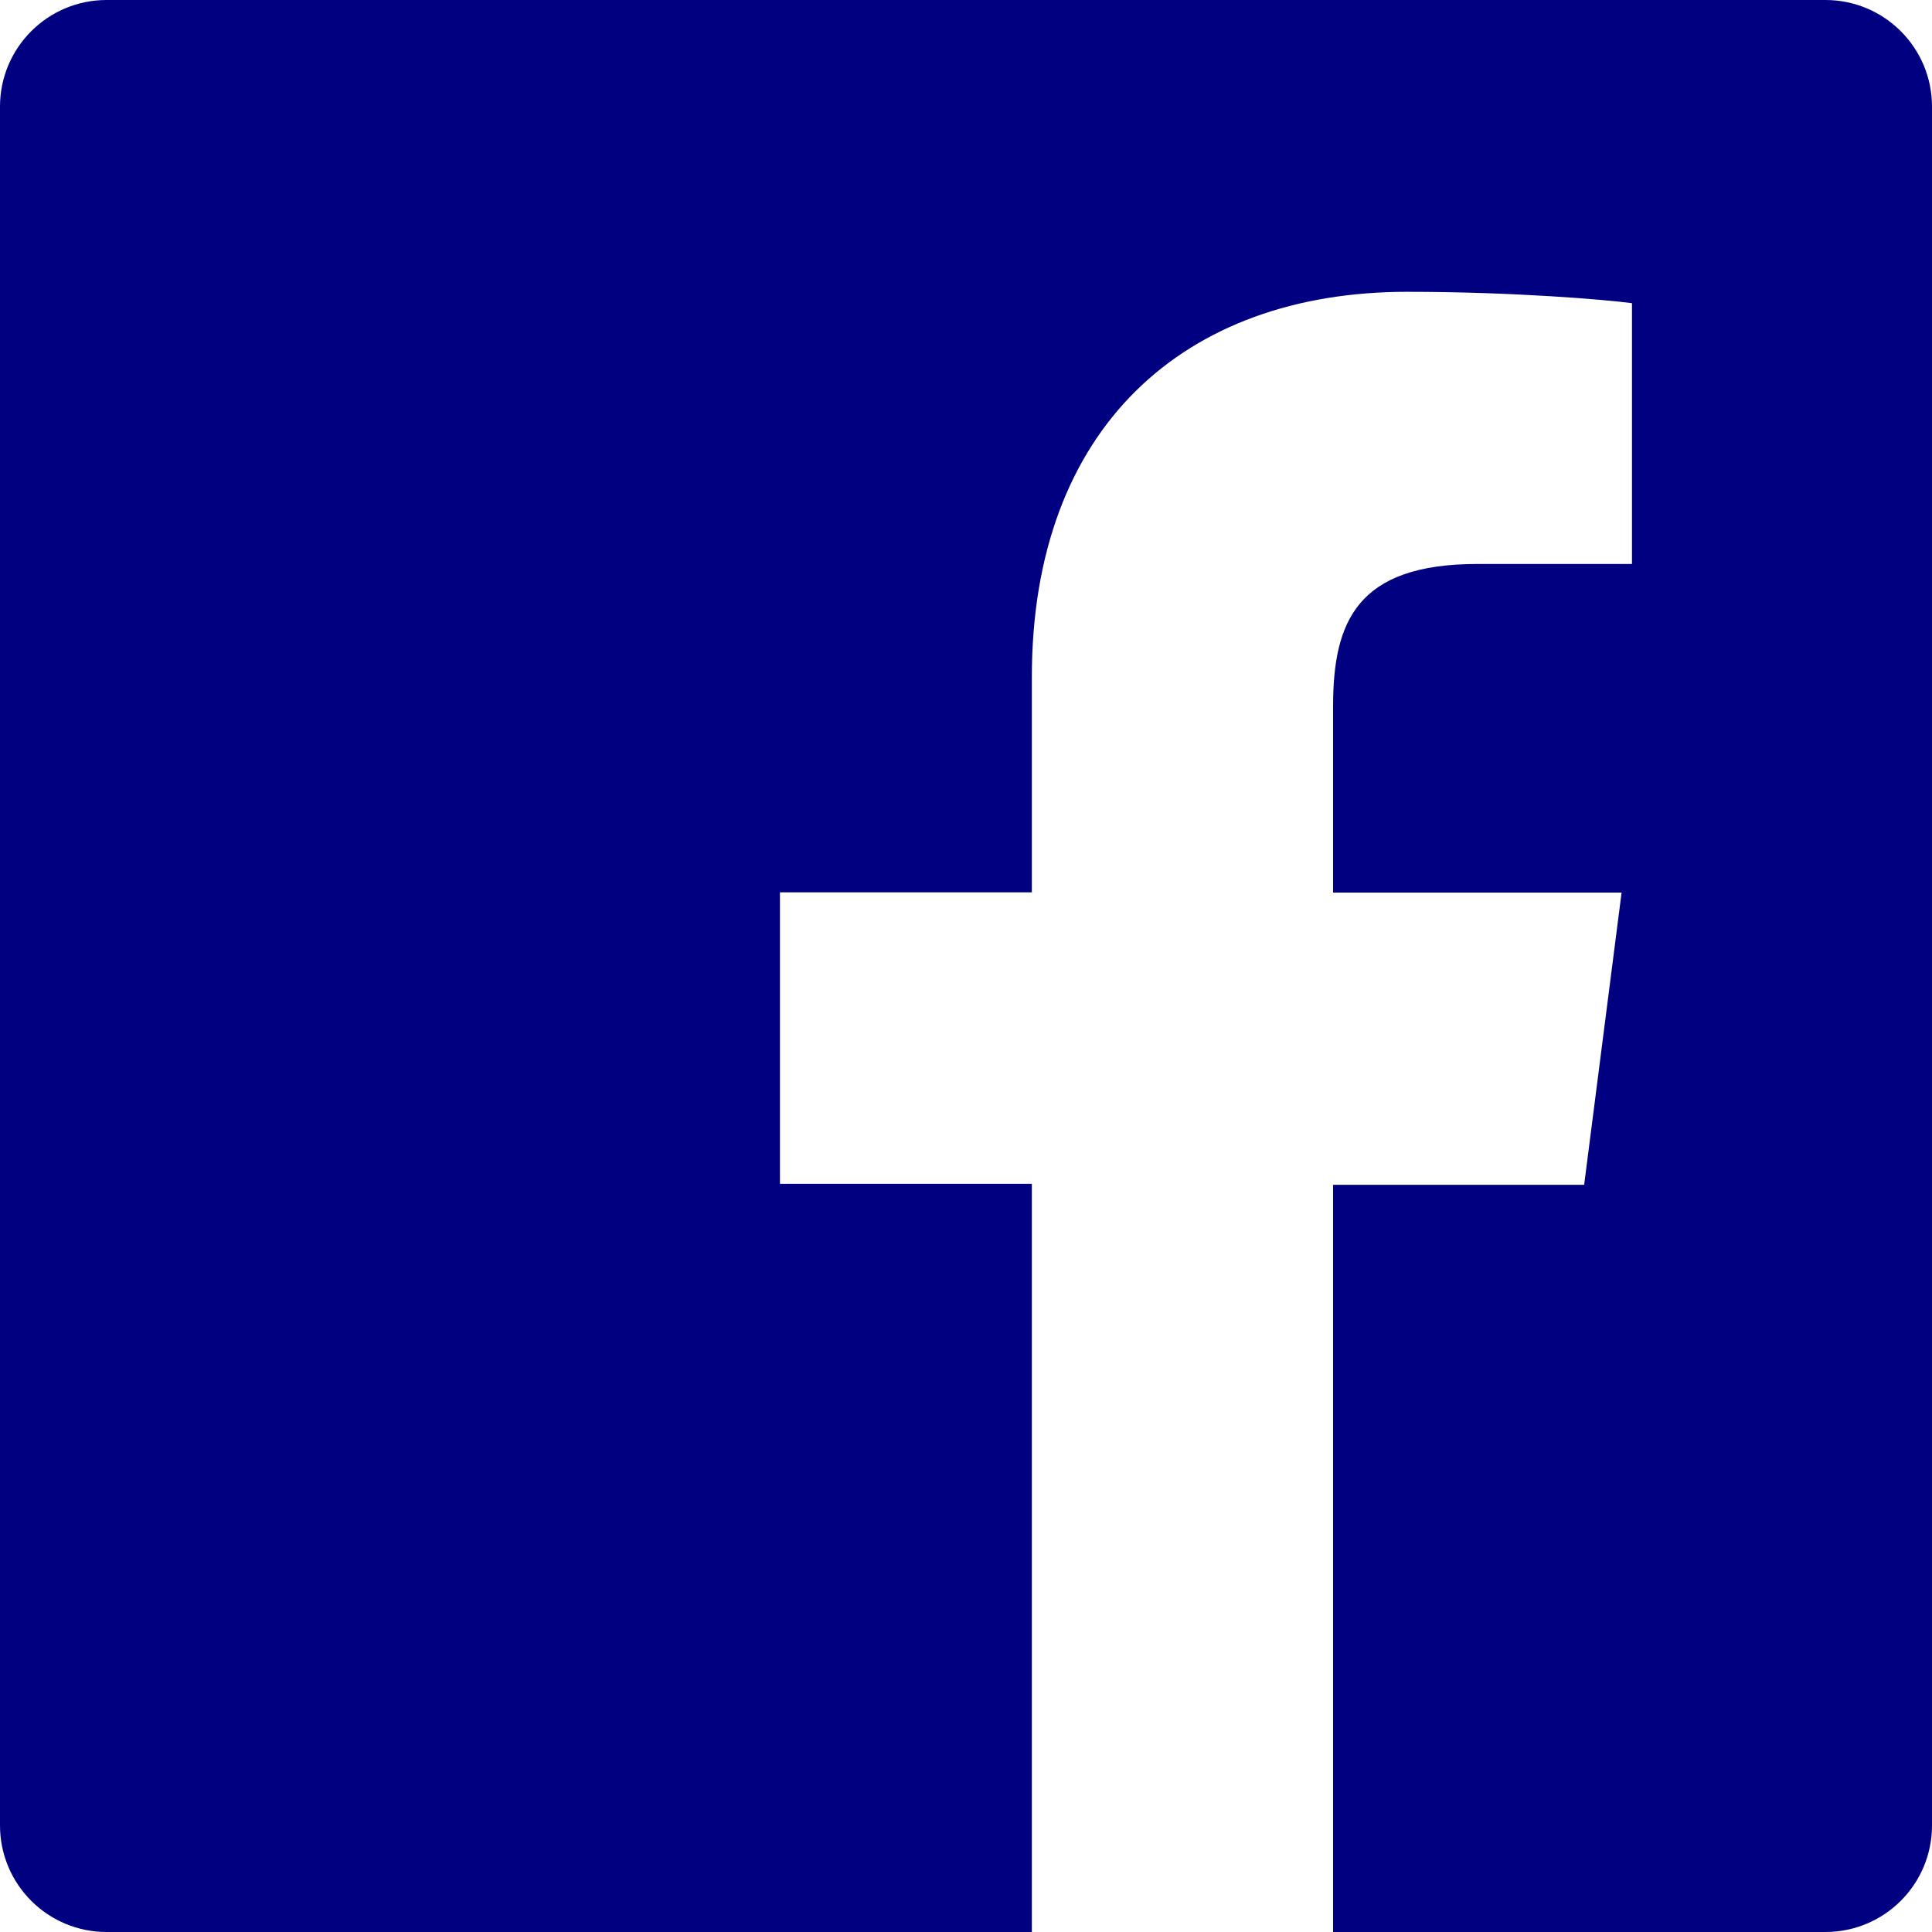
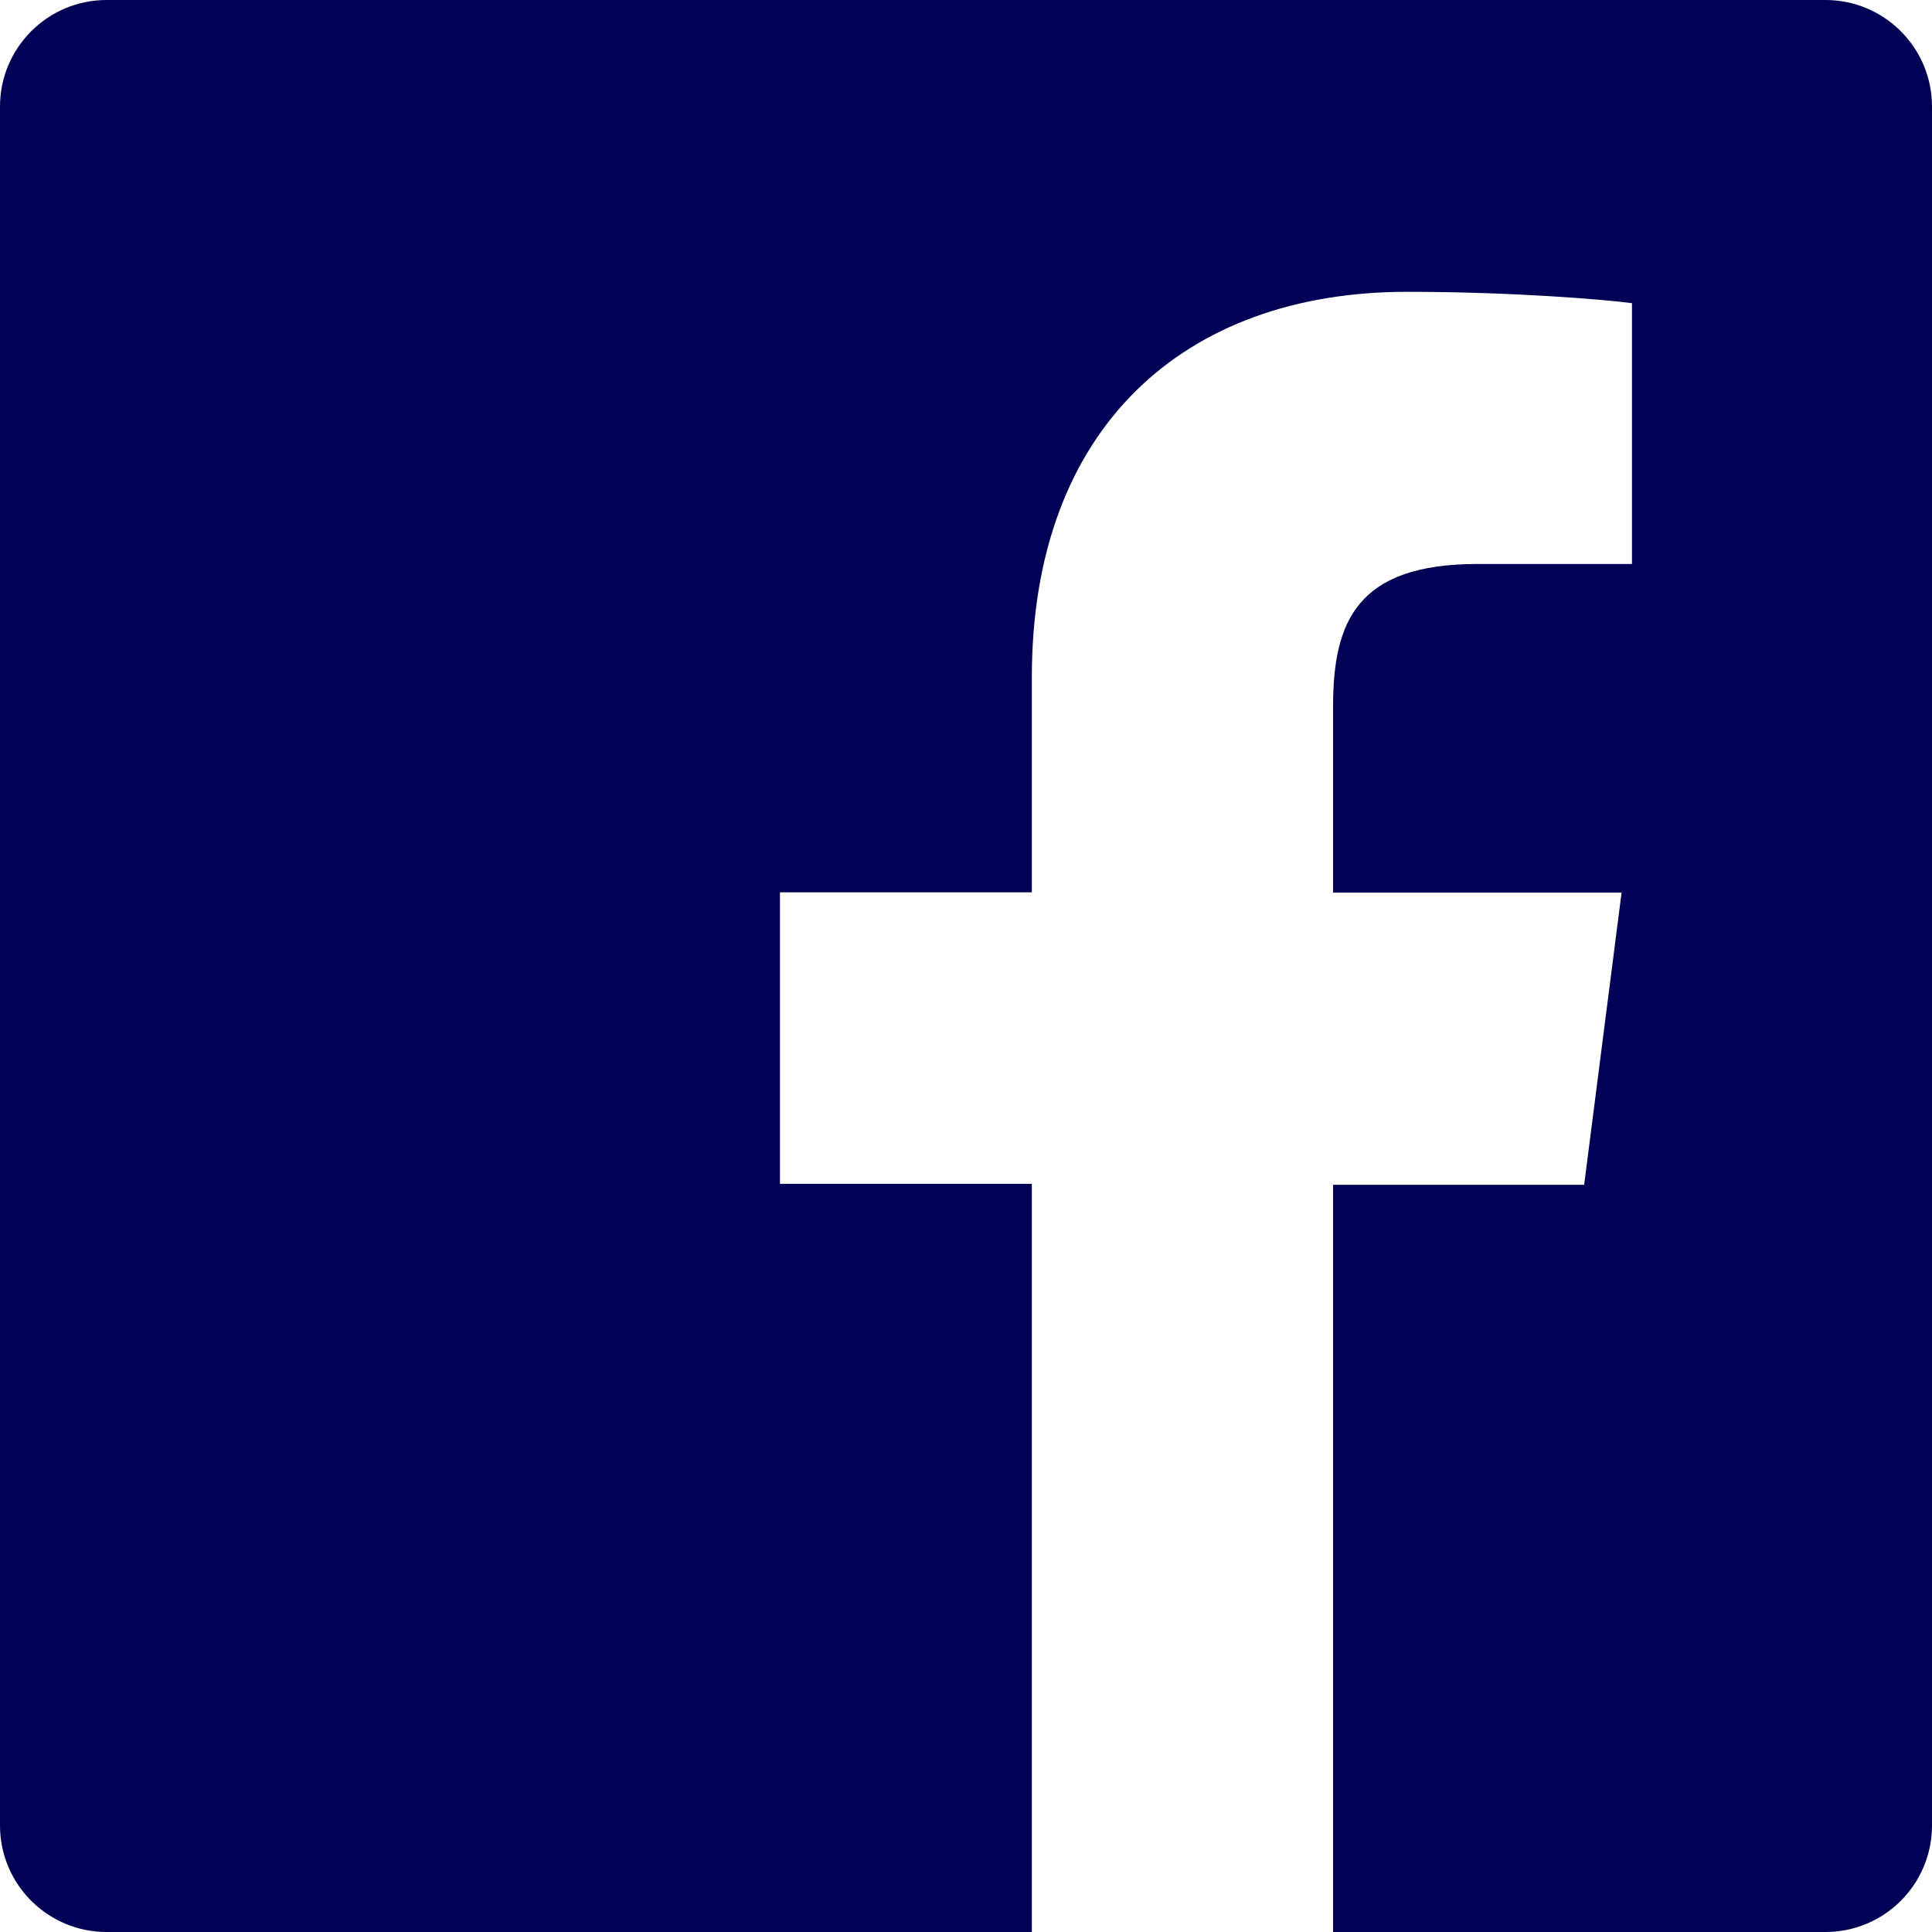
<svg xmlns="http://www.w3.org/2000/svg" role="img" viewBox="0 0 24 24" version="1.1" id="svg22">
  <defs id="defs26" />
-   <path d="M22.676 0H1.324C.593 0 0 .593 0 1.324v21.352C0 23.408.593 24 1.324 24h11.494v-9.294H9.689v-3.621h3.129V8.41c0-3.099 1.894-4.785 4.659-4.785 1.325 0 2.464.097 2.796.141v3.24h-1.921c-1.5 0-1.792.721-1.792 1.771v2.311h3.584l-.465 3.63H16.56V24h6.115c.733 0 1.325-.592 1.325-1.324V1.324C24 .593 23.408 0 22.676 0" id="path20" style="fill:#000080" />
+   <path d="M22.676 0H1.324C.593 0 0 .593 0 1.324v21.352C0 23.408.593 24 1.324 24h11.494v-9.294H9.689v-3.621h3.129V8.41c0-3.099 1.894-4.785 4.659-4.785 1.325 0 2.464.097 2.796.141v3.24h-1.921c-1.5 0-1.792.721-1.792 1.771v2.311h3.584l-.465 3.63H16.56V24h6.115c.733 0 1.325-.592 1.325-1.324V1.324C24 .593 23.408 0 22.676 0" id="path20" style="fill:#000055" />
</svg>
